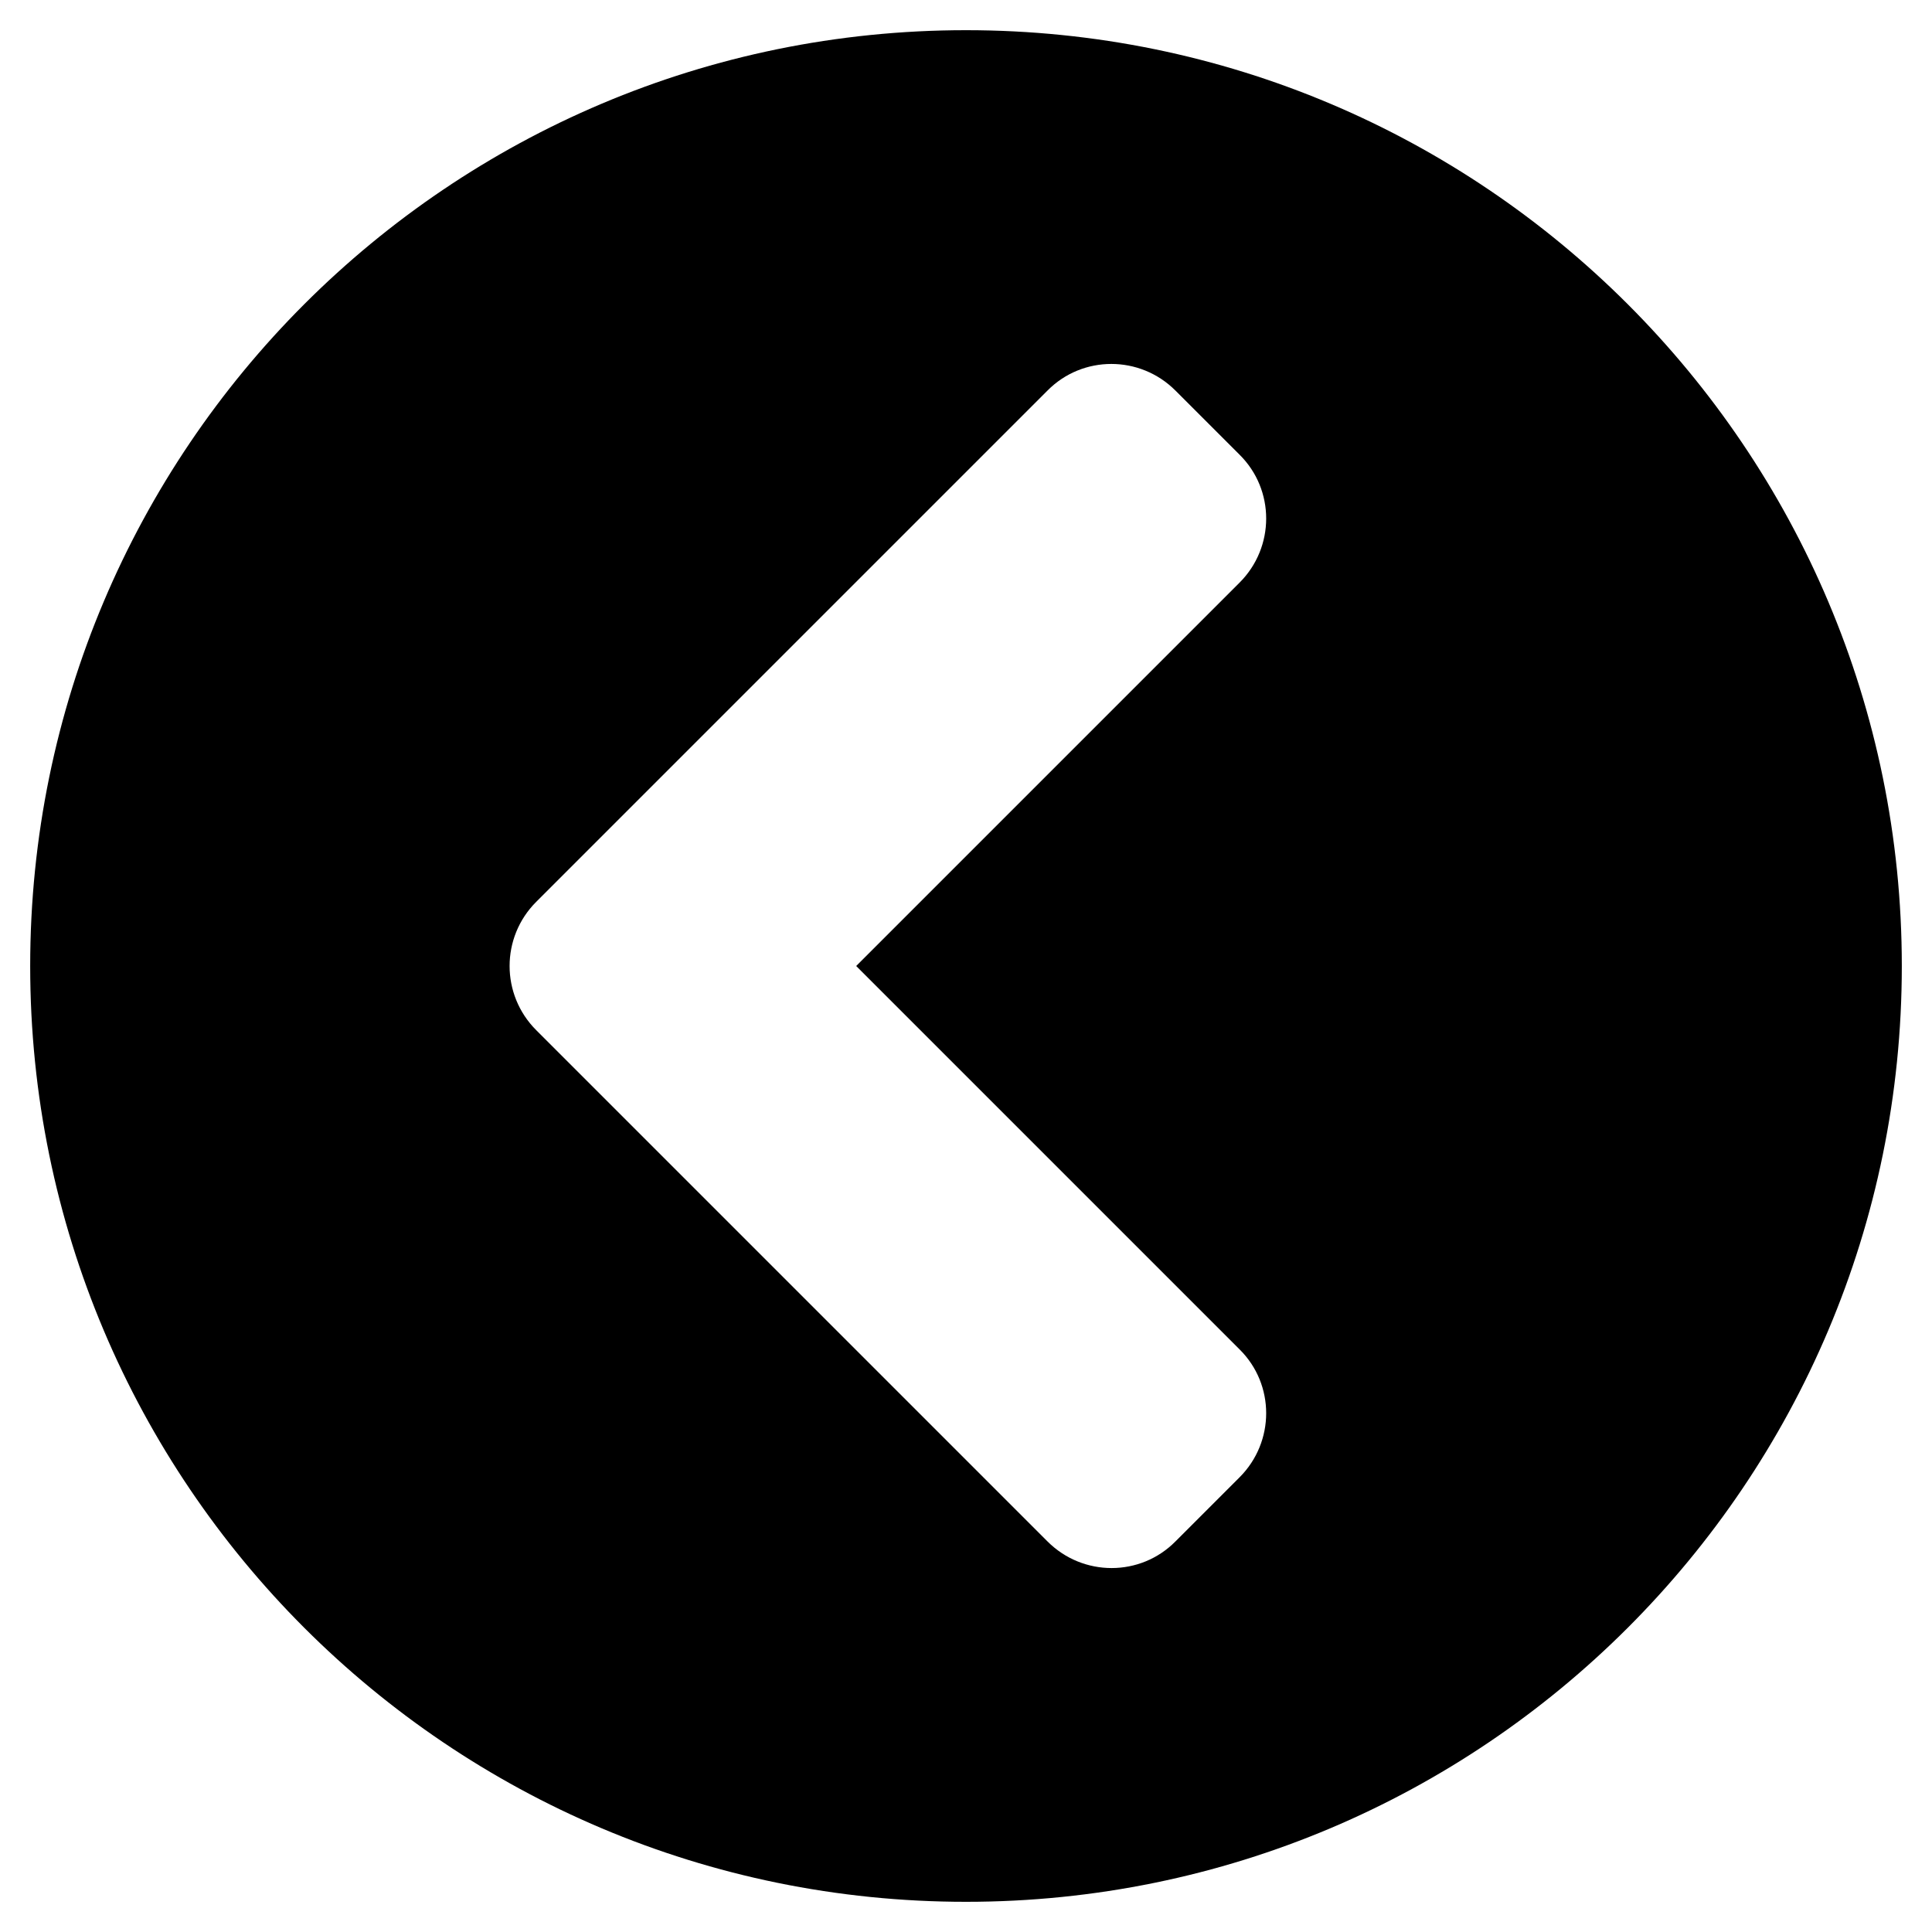
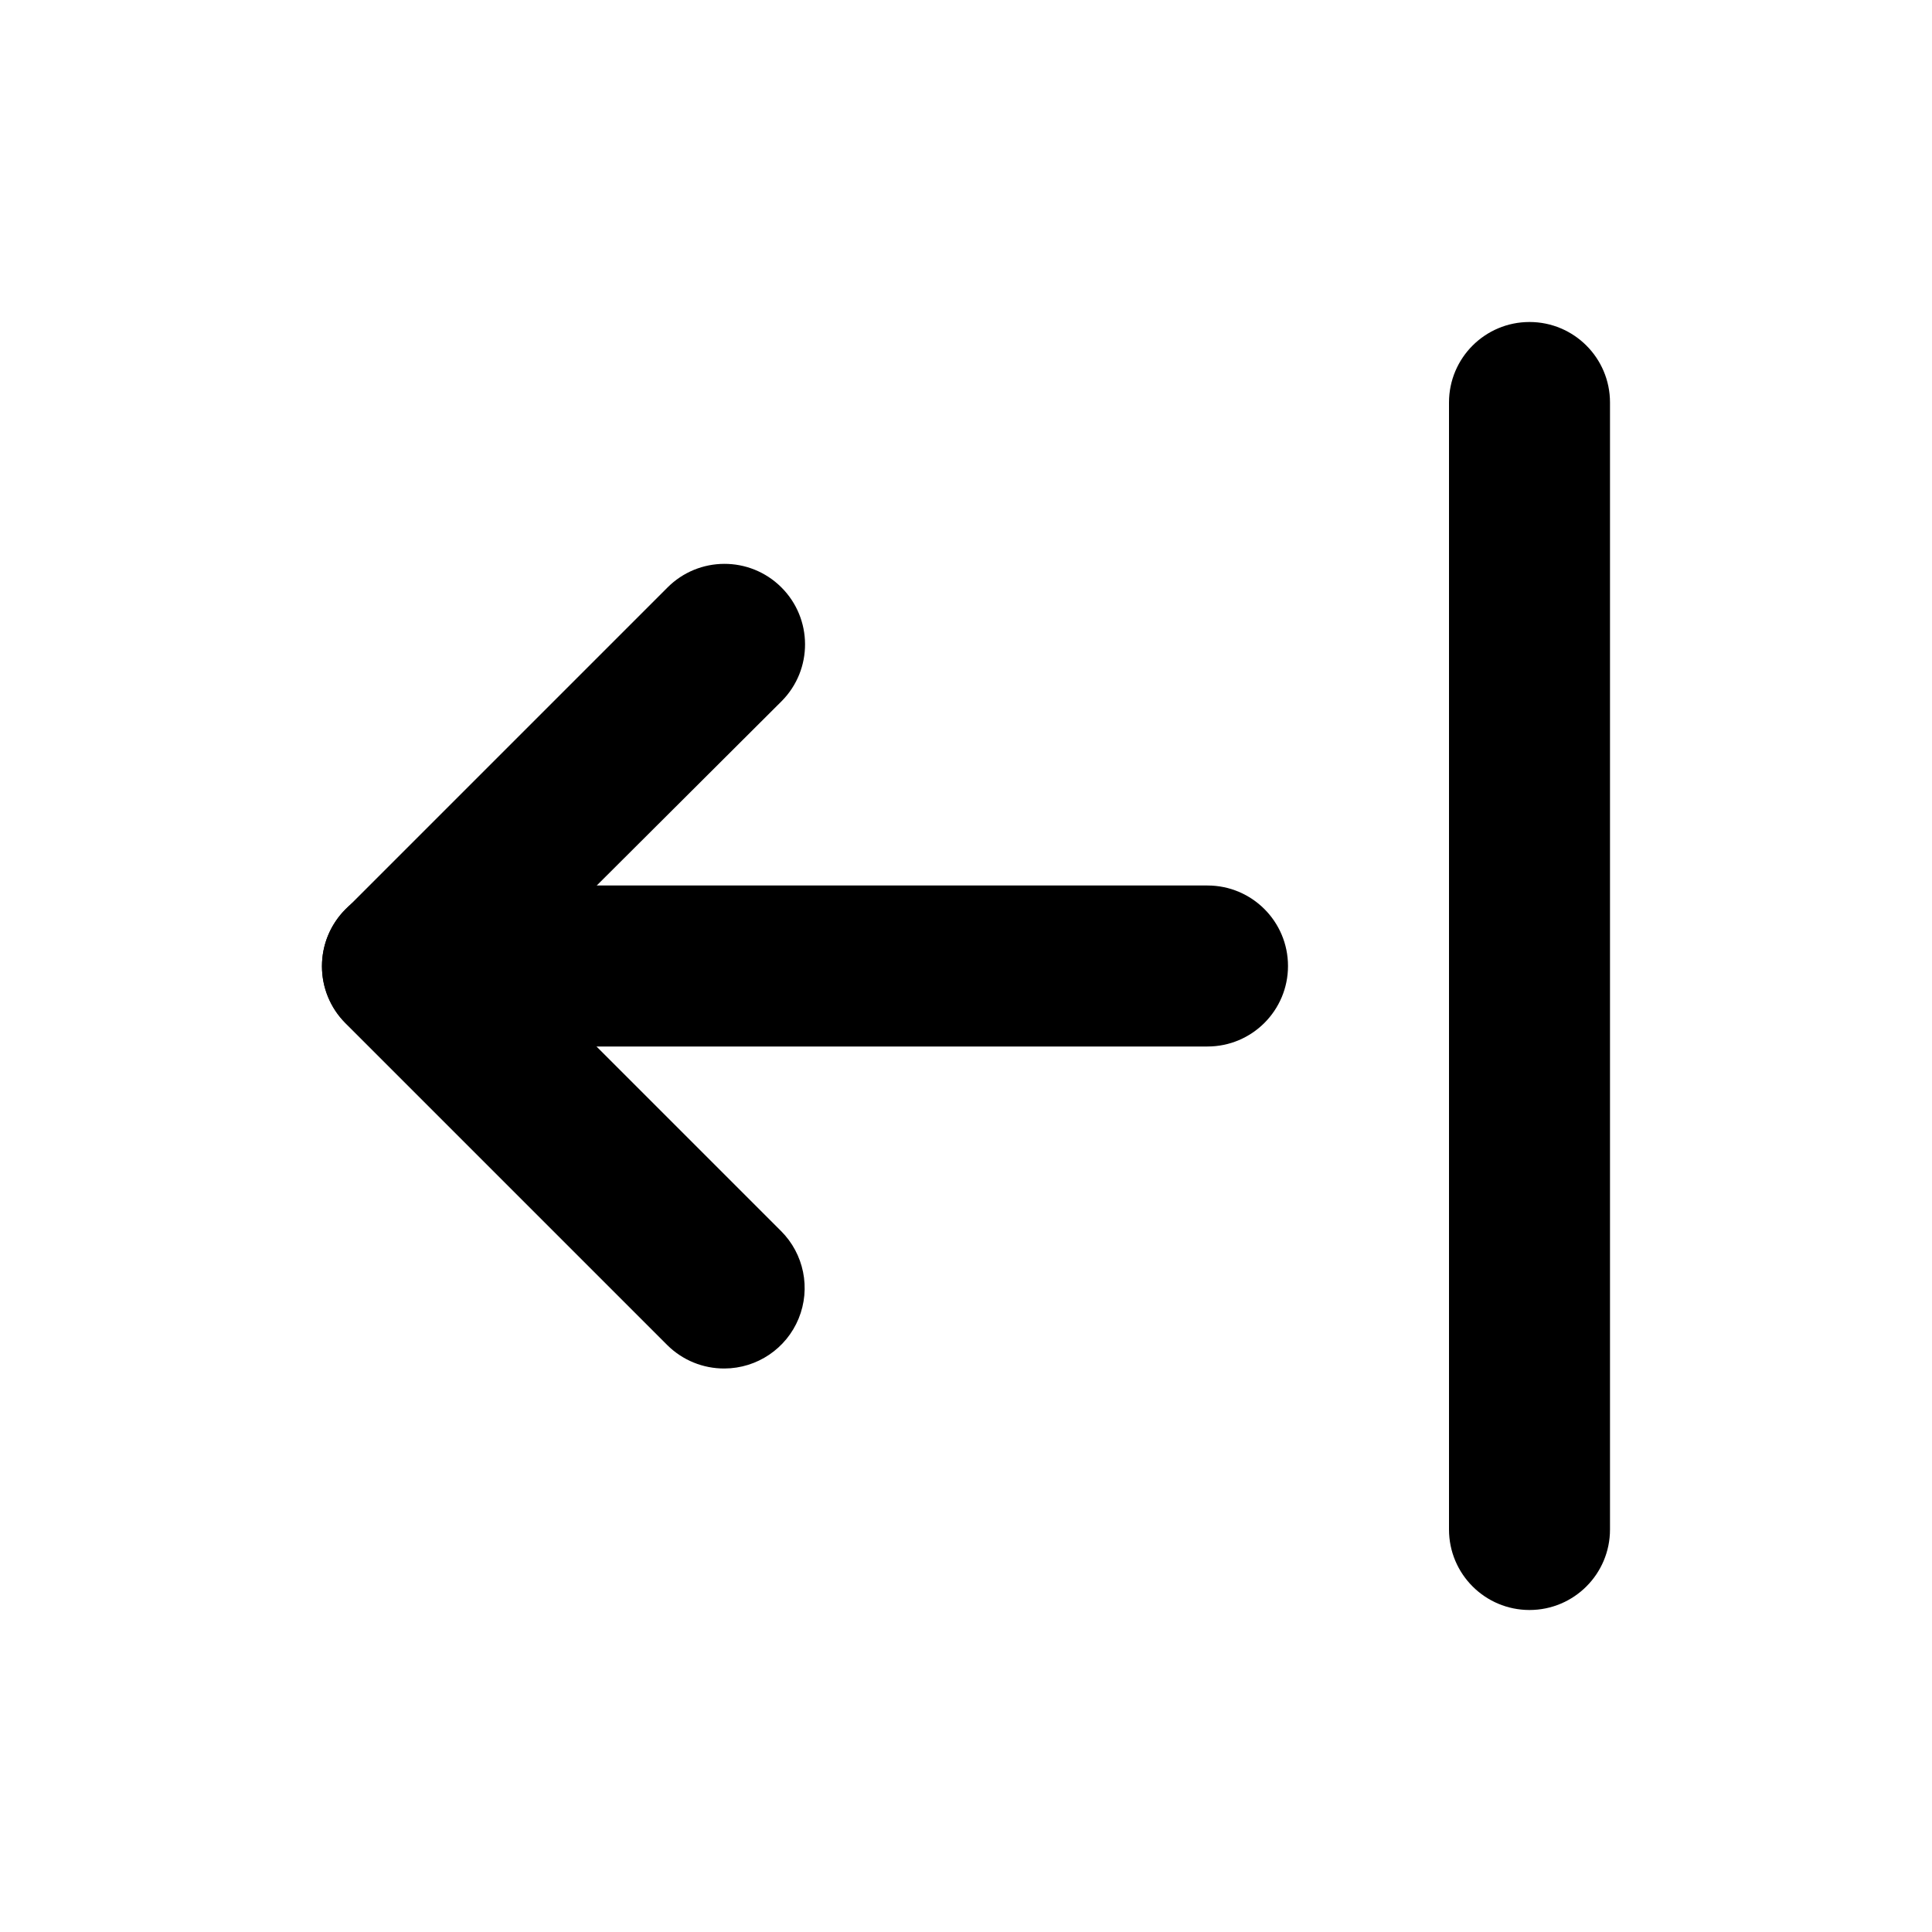
- <svg xmlns="http://www.w3.org/2000/svg" aria-hidden="true" focusable="false" data-prefix="fas" data-icon="chevron-circle-left" class="svg-inline--fa fa-chevron-circle-left fa-w-16" role="img" viewBox="0 0 512 512">
-   <path fill="currentColor" d="M256 504C119 504 8 393 8 256S119 8 256 8s248 111 248 248-111 248-248 248zM142.1 273l135.5 135.5c9.4 9.4 24.6 9.4 33.9 0l17-17c9.4-9.4 9.4-24.6 0-33.9L226.9 256l101.6-101.6c9.4-9.4 9.4-24.6 0-33.9l-17-17c-9.4-9.4-24.6-9.4-33.9 0L142.1 239c-9.4 9.4-9.4 24.6 0 34z" />
+ <svg xmlns="http://www.w3.org/2000/svg" viewBox="0 0 24 24">
+   <path d="M9,17a1,1,0,0,1-.71-.29l-4-4a1,1,0,0,1,0-1.41l4-4A1,1,0,0,1,9.71,8.71L6.41,12l3.29,3.29A1,1,0,0,1,9,17Z" />
+   <path d="M15 13H5a1 1 0 0 1 0-2H15a1 1 0 0 1 0 2zM19 20a1 1 0 0 1-1-1V5a1 1 0 0 1 2 0V19A1 1 0 0 1 19 20z" />
</svg>
